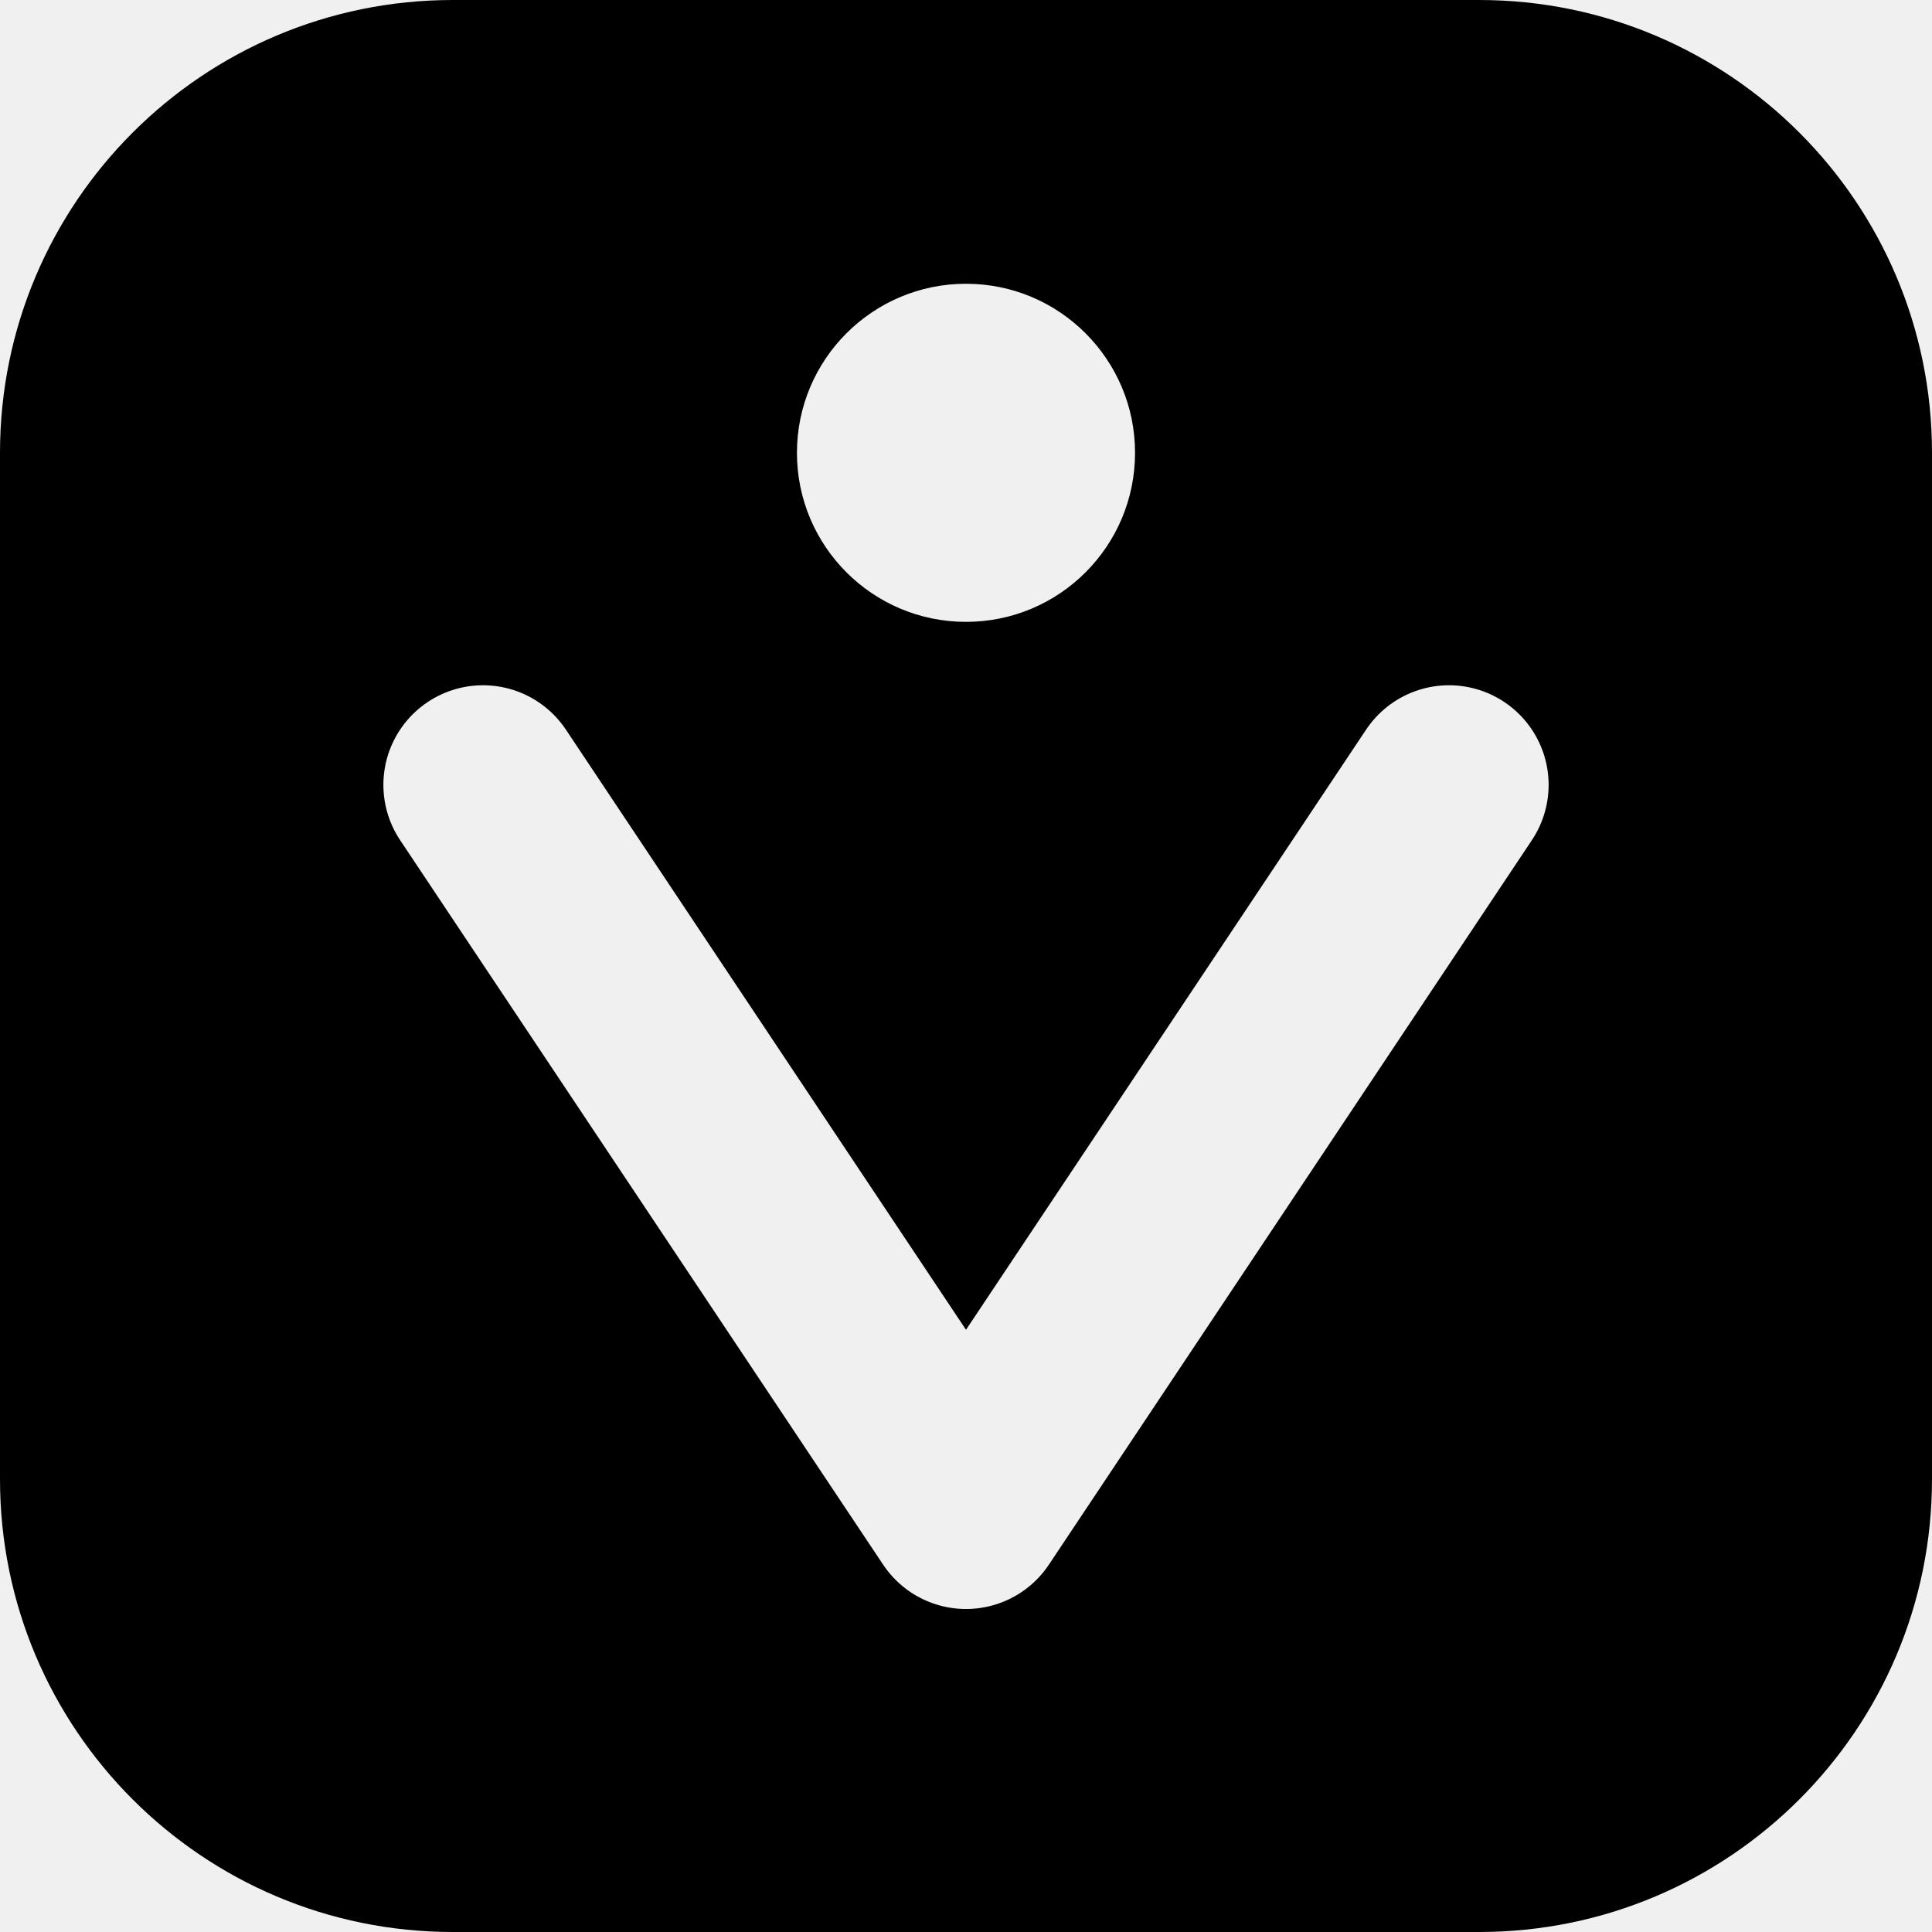
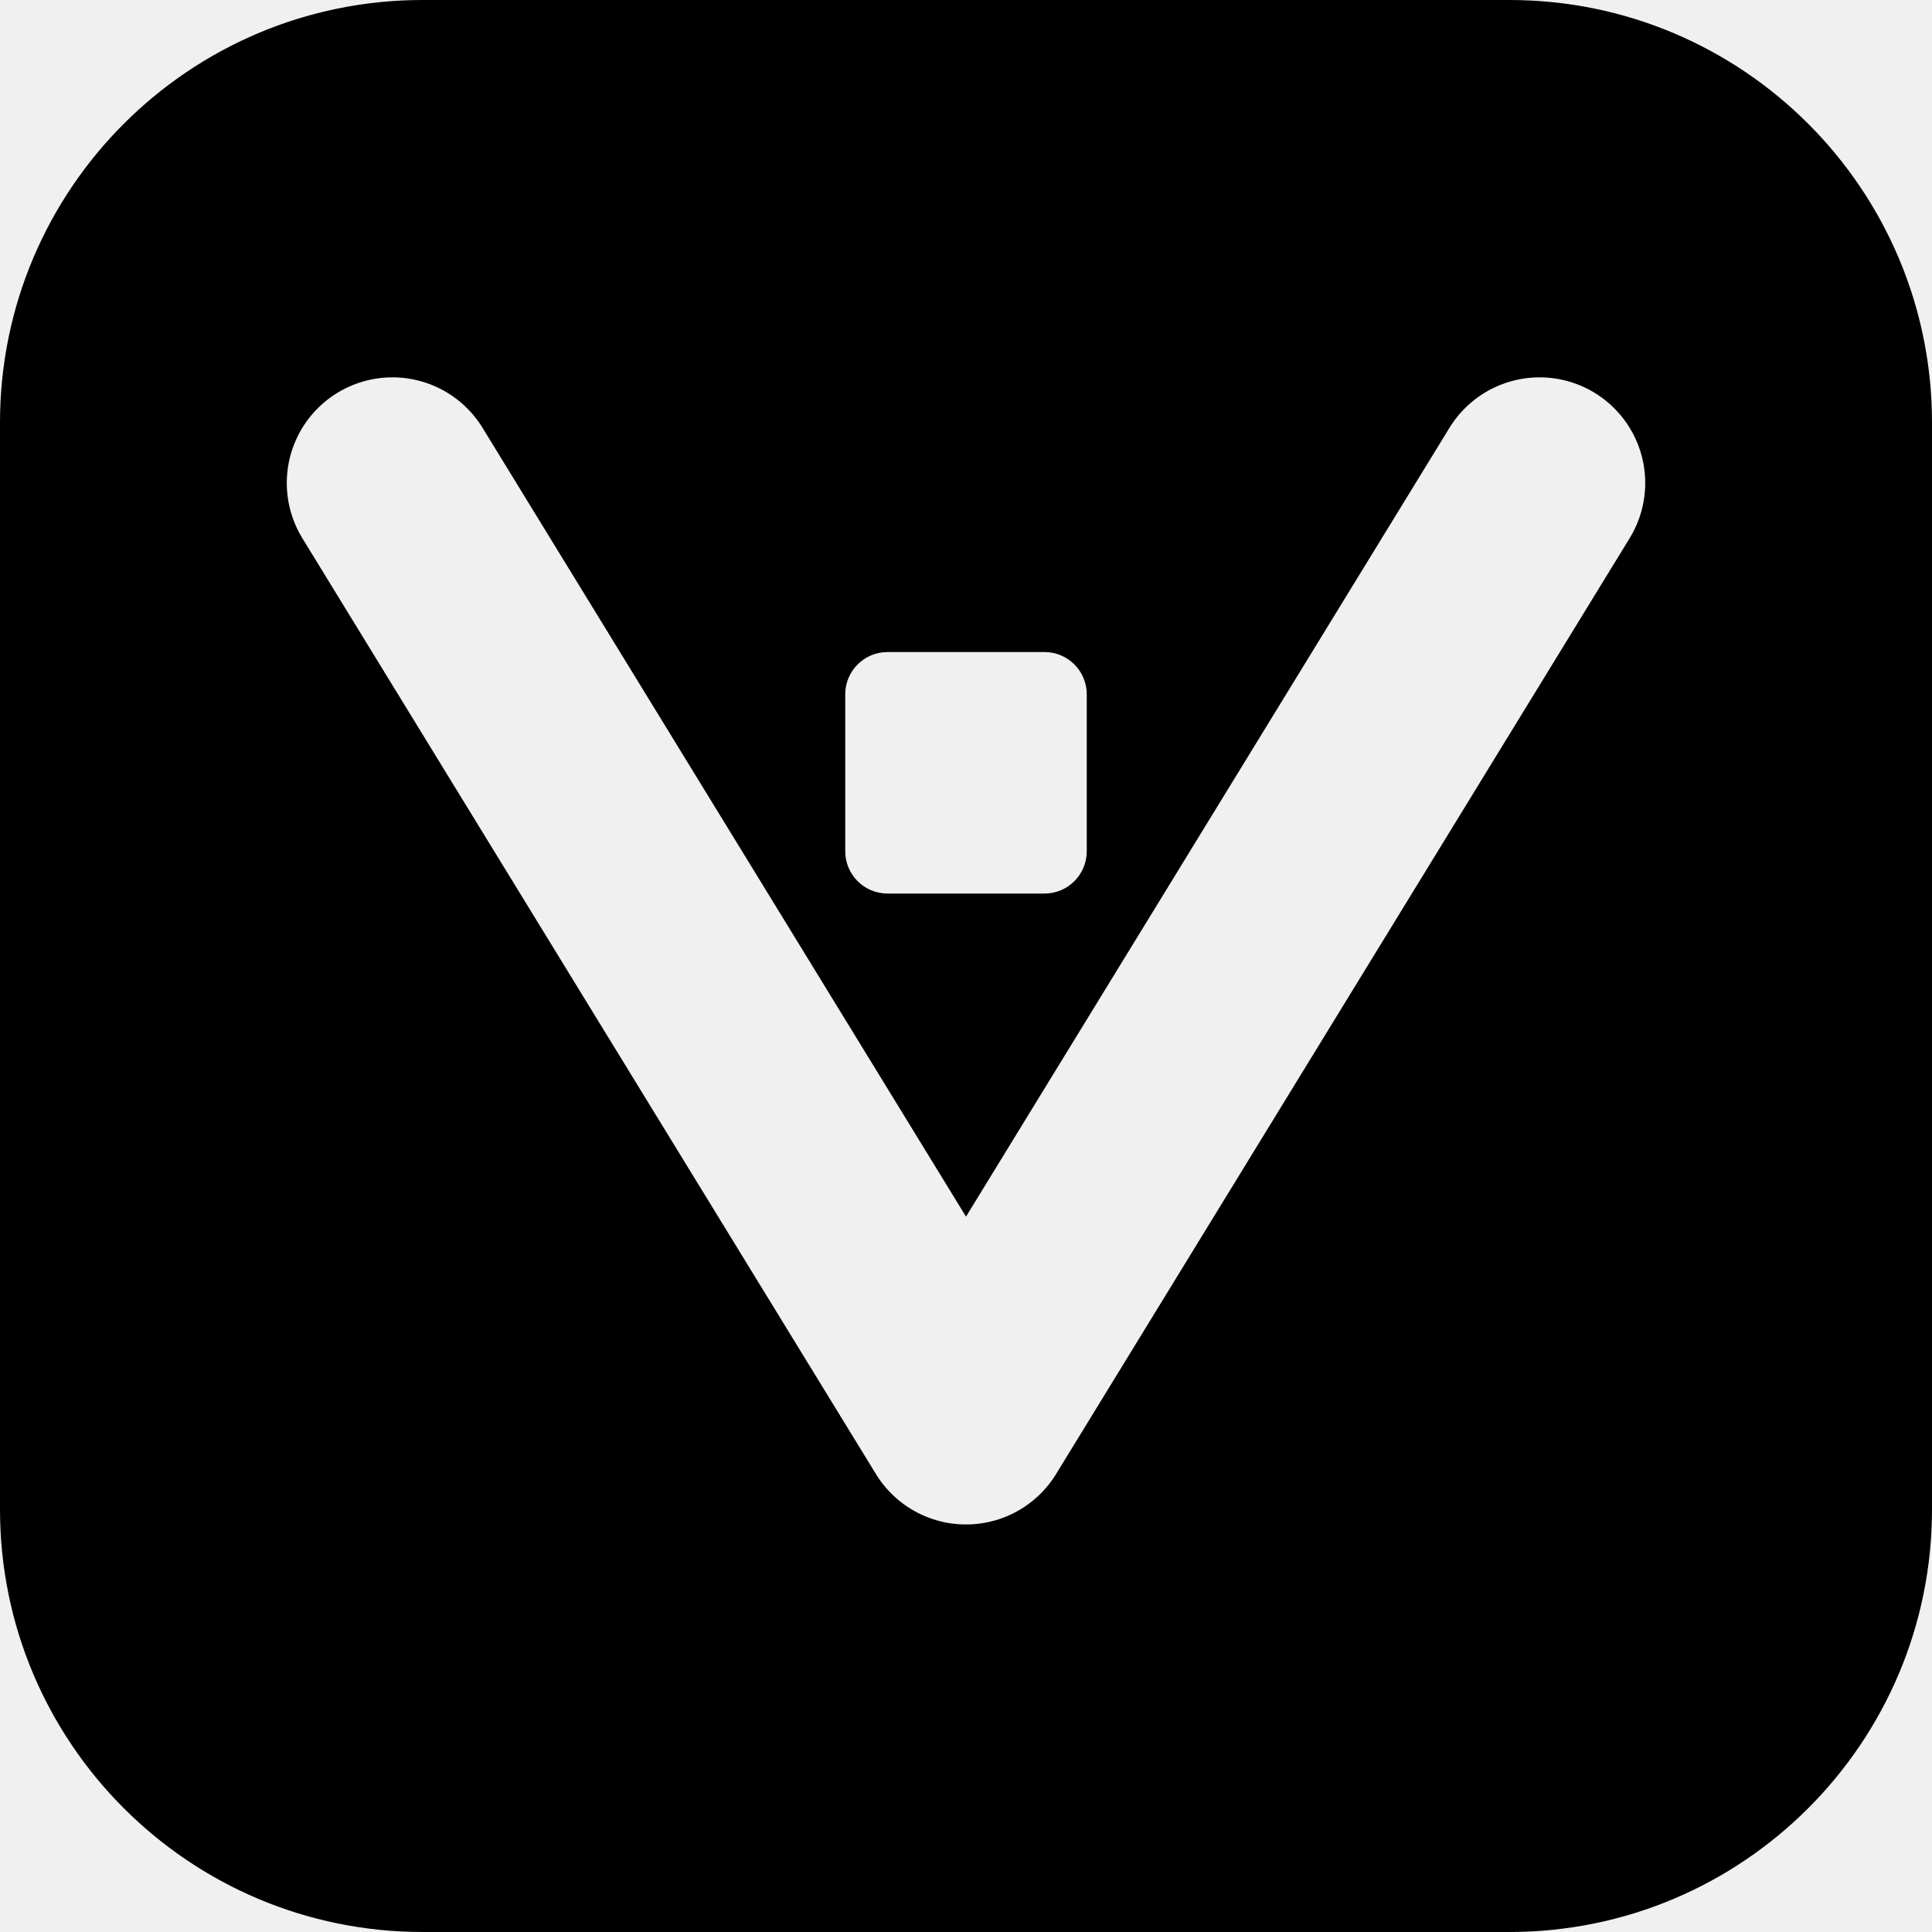
<svg xmlns="http://www.w3.org/2000/svg" viewBox="0 0 64 64" role="img" aria-label="Venidis">
  <mask id="m">
    <rect width="64" height="64" fill="#fff" />
-     <path d="M16 26 L32 50 L48 26" fill="none" stroke="#000" stroke-width="6.6" stroke-linecap="round" stroke-linejoin="round" />
-     <circle cx="32" cy="15" r="5.6" fill="#000" />
+     <path d="M13 16 L32 47 L51 16" fill="none" stroke="#000" stroke-width="7.0" stroke-linecap="round" stroke-linejoin="round" />
+     <rect x="28" y="21.6" width="8" height="8" rx="1.4" fill="#000" />
  </mask>
-   <rect width="64" height="64" rx="15" fill="currentColor" mask="url(#m)" />
+   <rect width="64" height="64" rx="14" fill="currentColor" mask="url(#m)" />
</svg>
